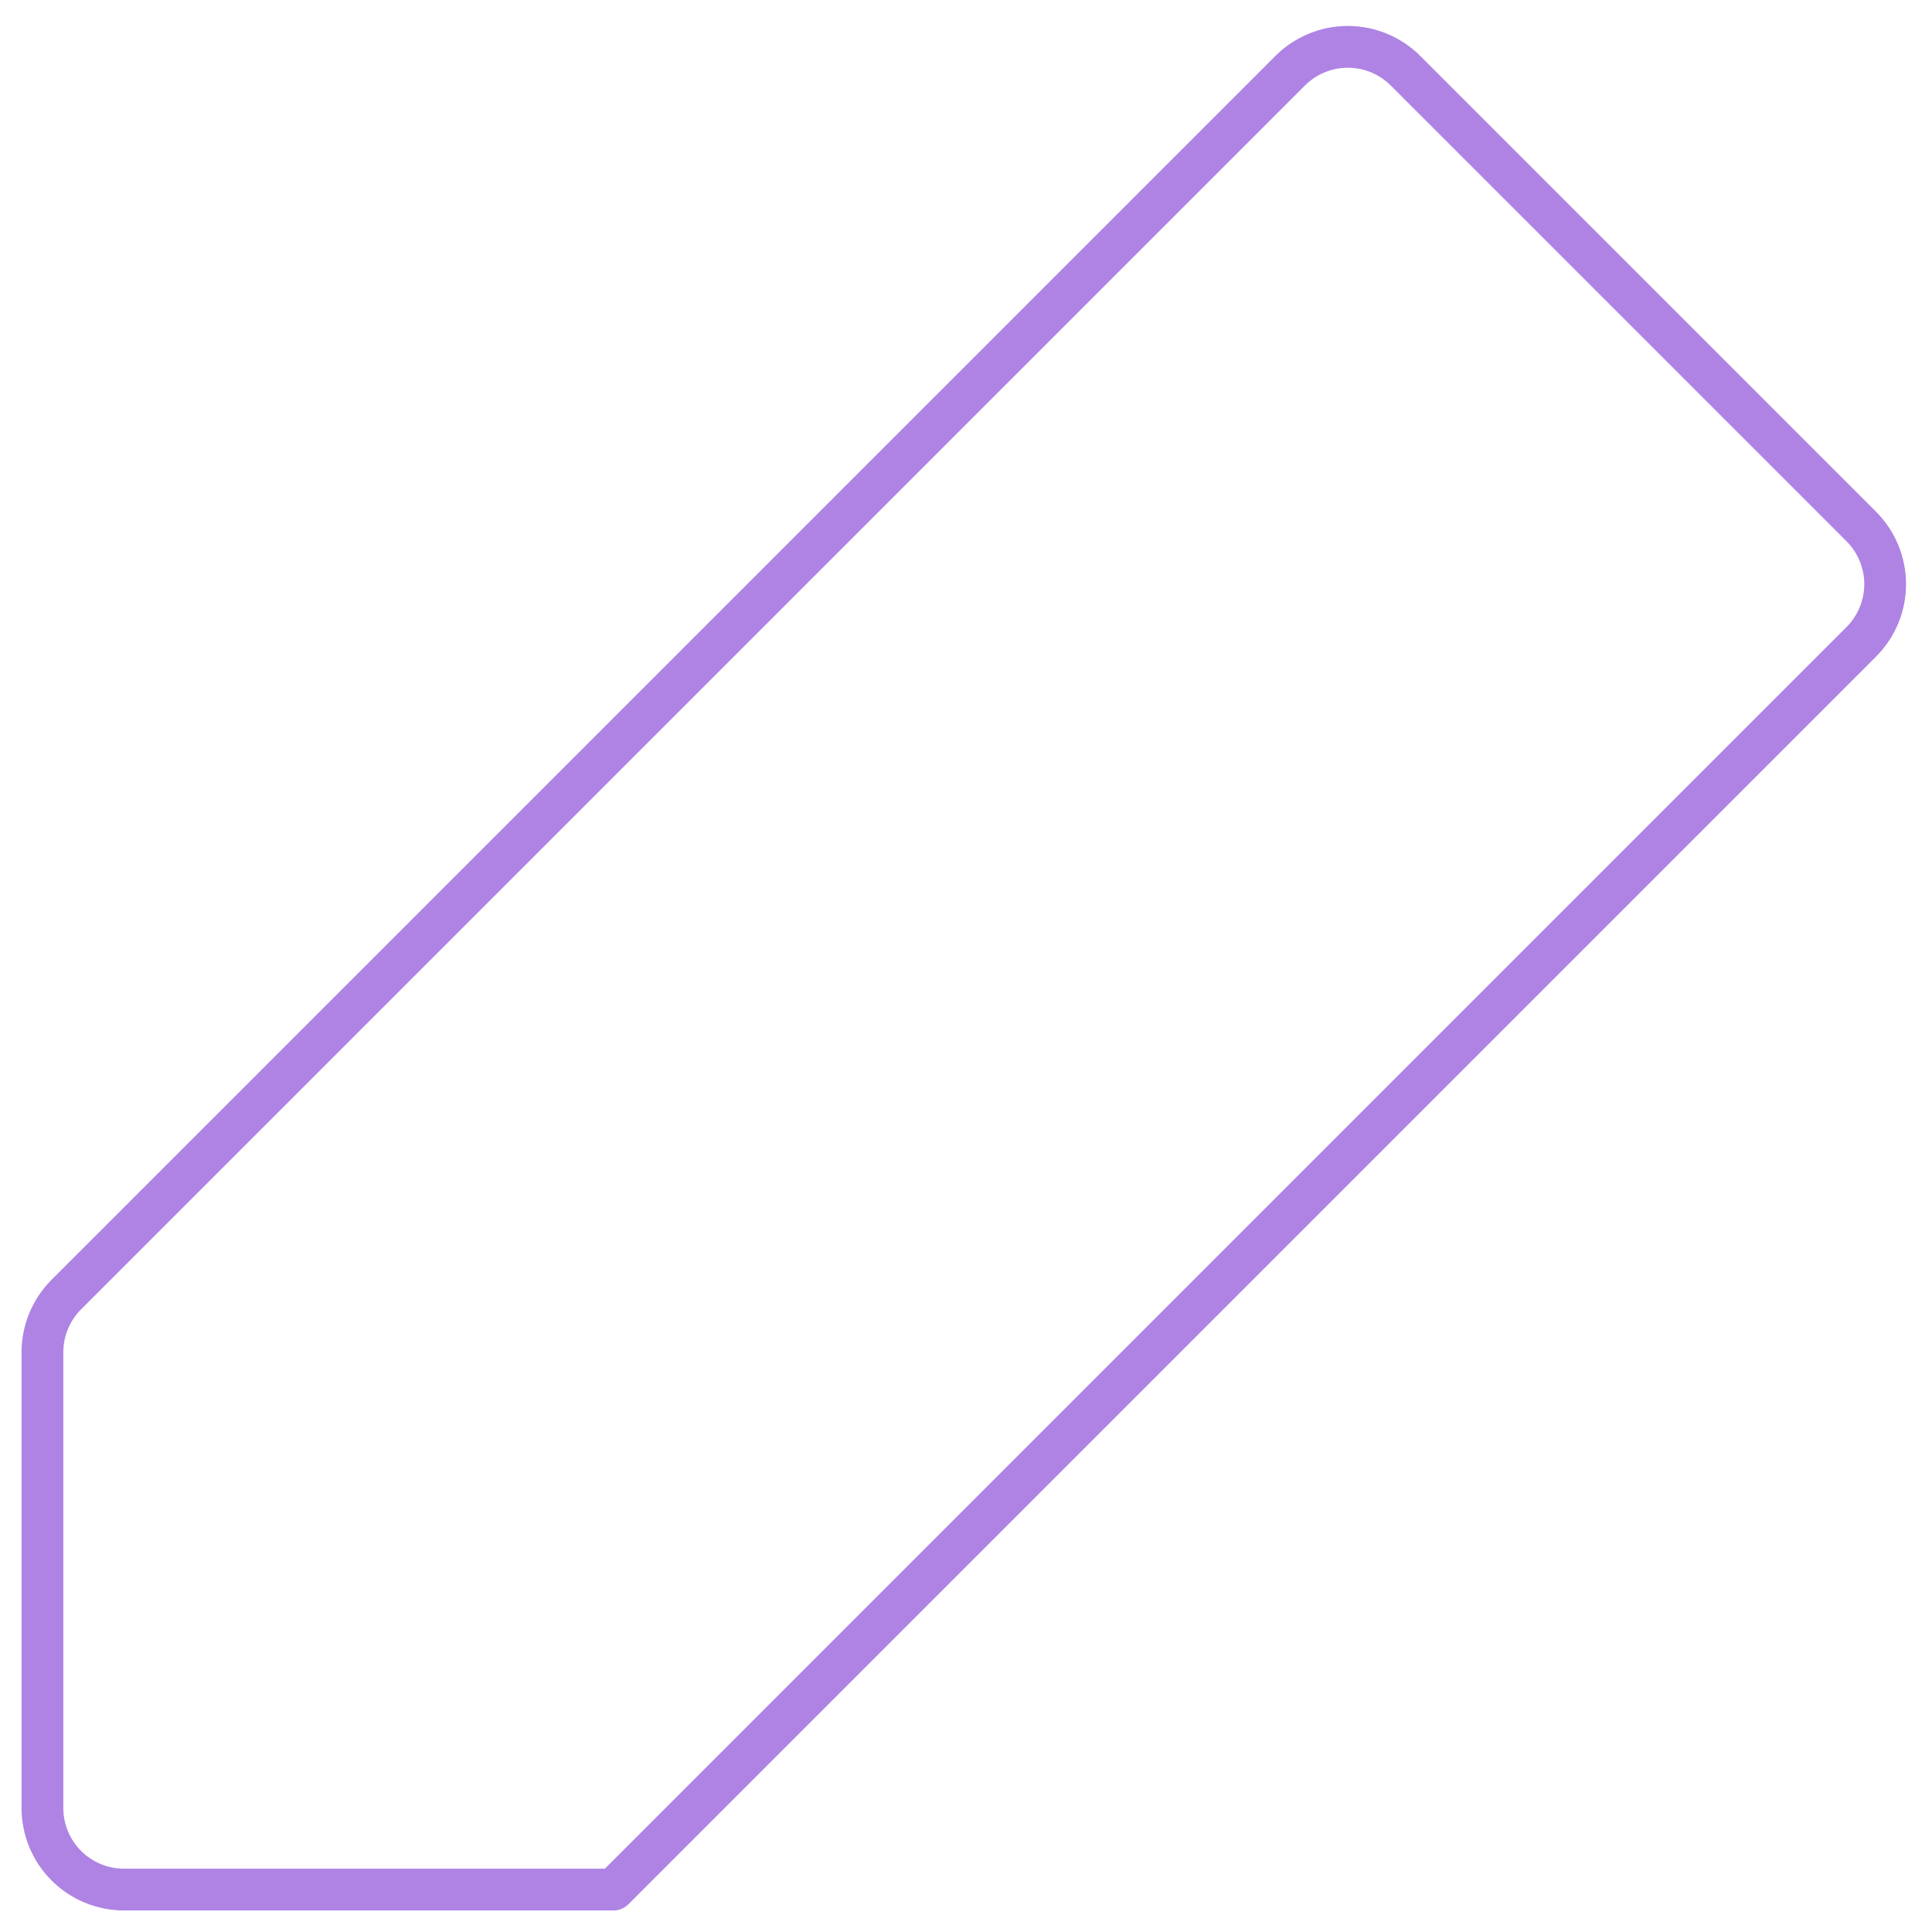
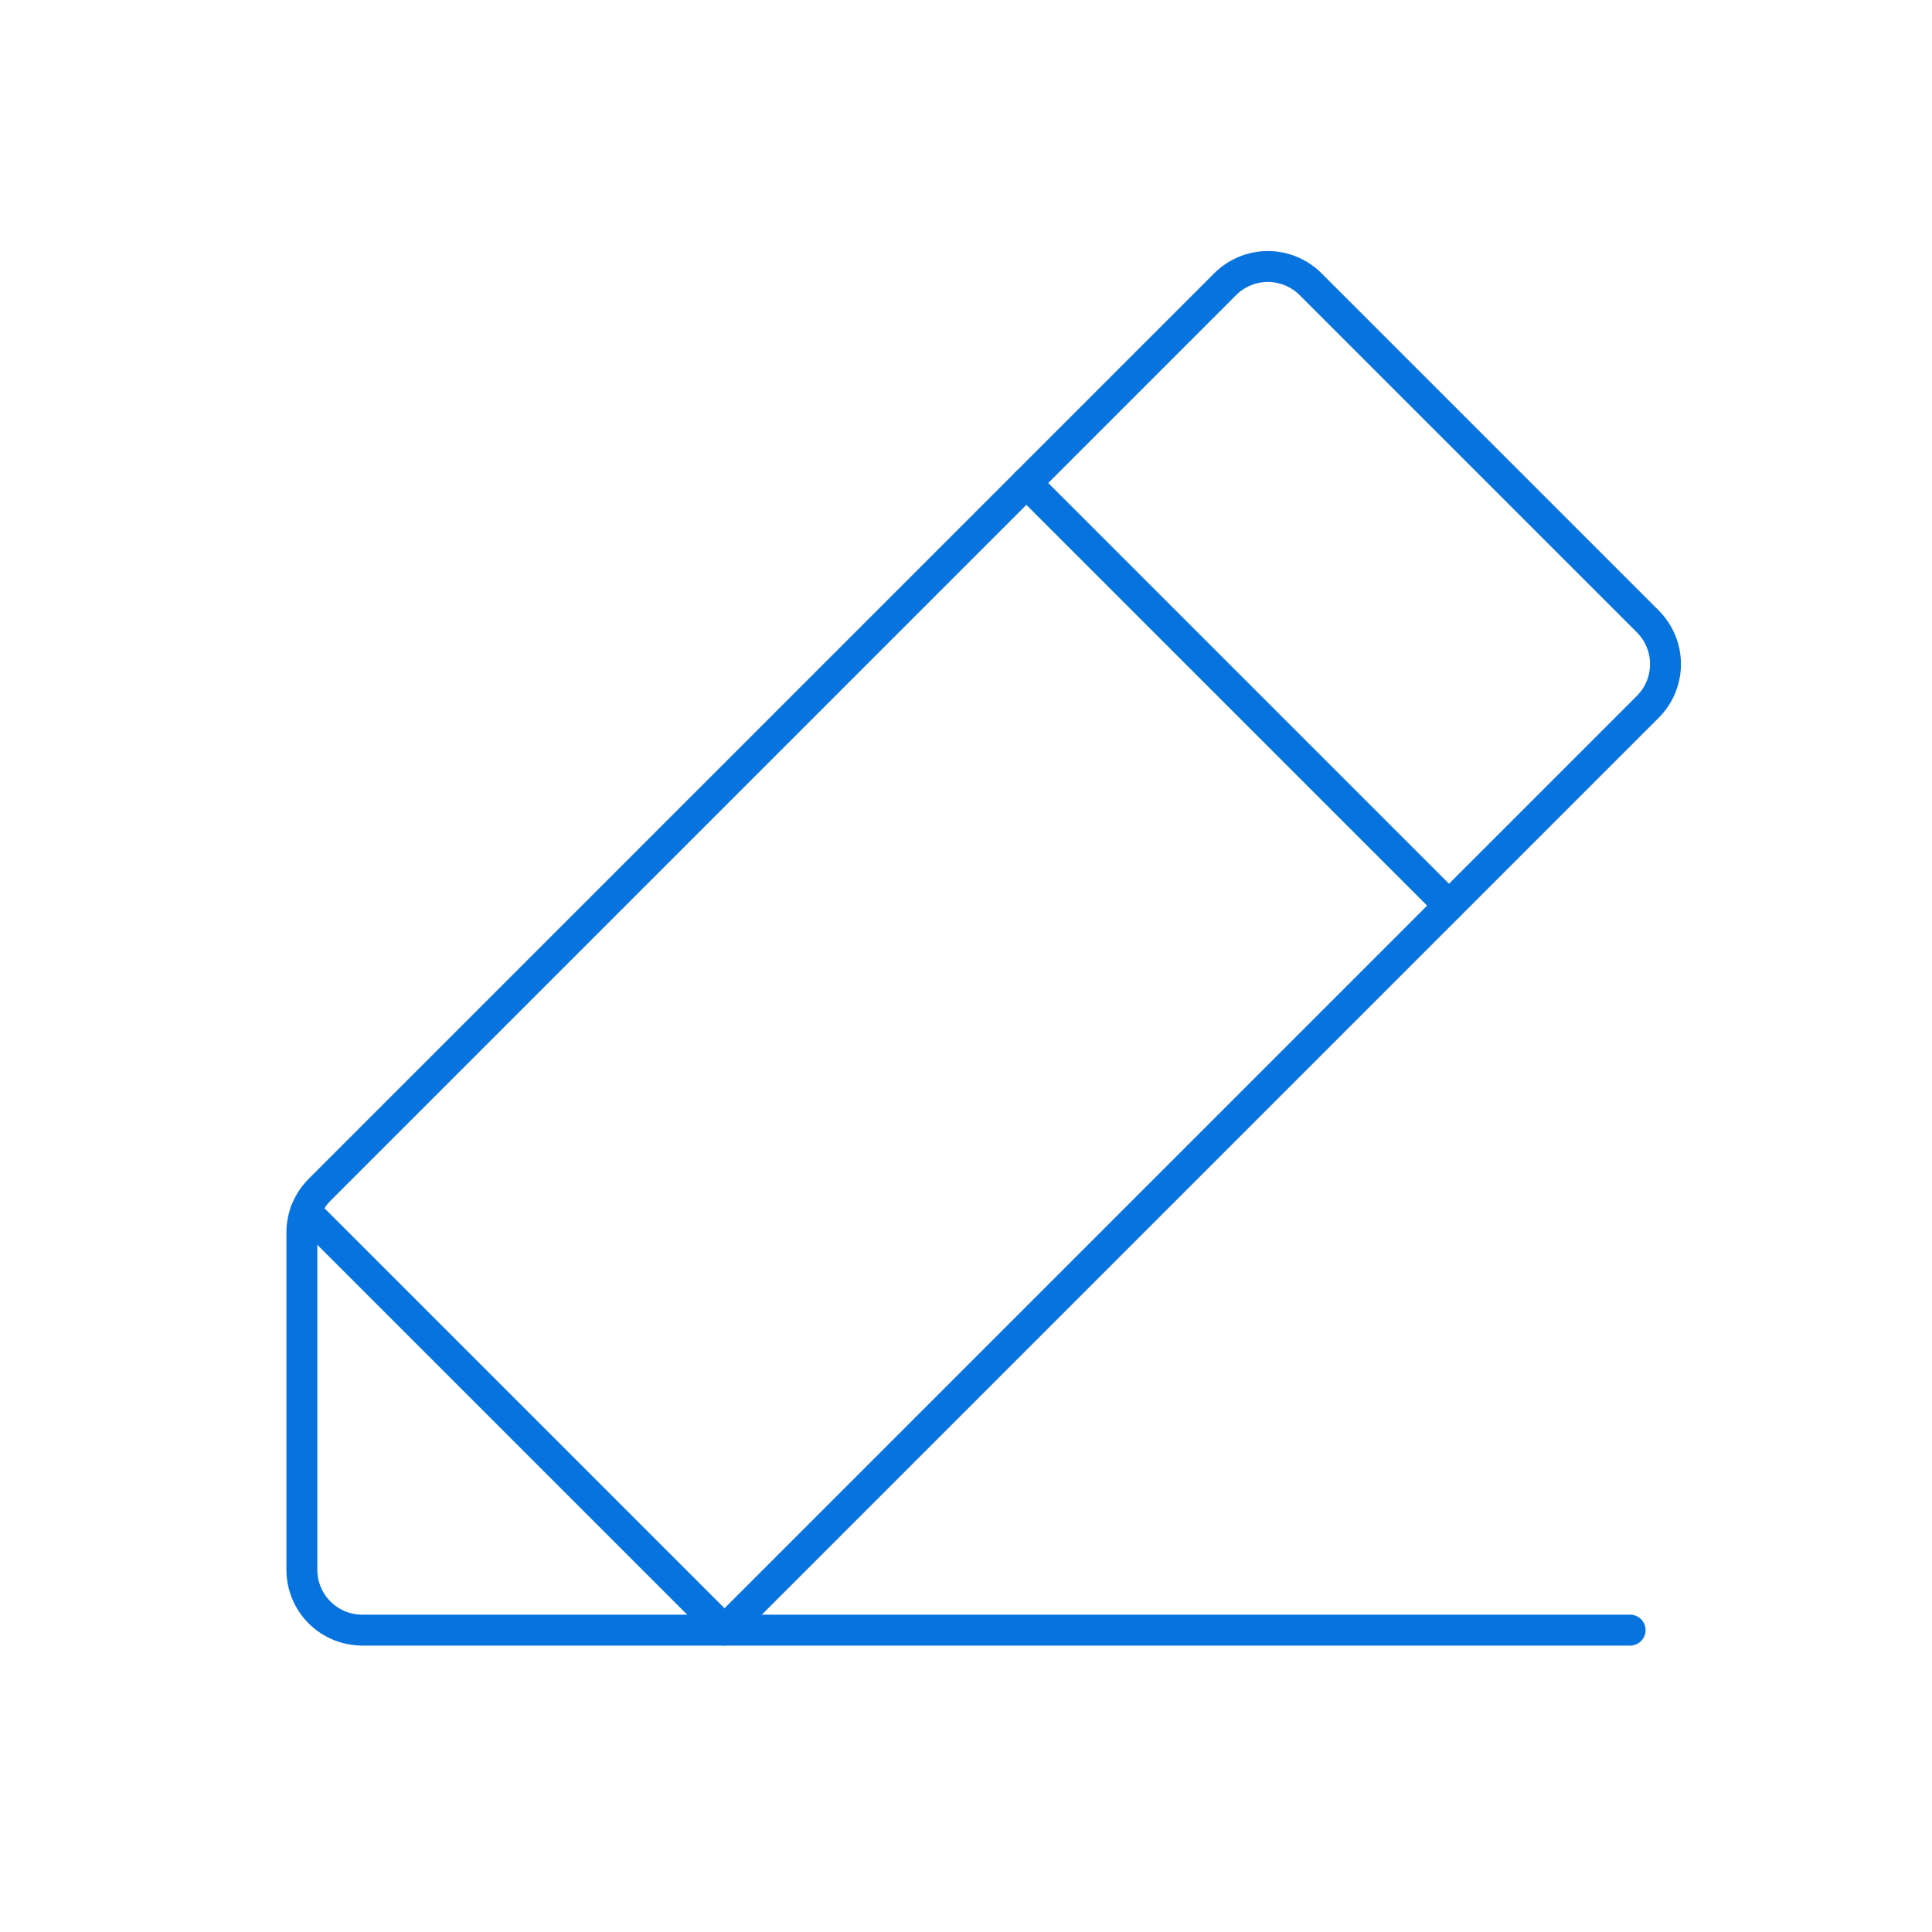
- <svg xmlns="http://www.w3.org/2000/svg" width="74" height="74" viewBox="0 0 74 74" fill="none">
-   <path d="M23.5 72.375H4.75C3.921 72.375 3.126 72.046 2.54 71.46C1.954 70.874 1.625 70.079 1.625 69.25V51.794C1.625 51.384 1.706 50.978 1.863 50.599C2.02 50.219 2.25 49.875 2.54 49.585L49.415 2.71C50.001 2.124 50.796 1.794 51.625 1.794C52.454 1.794 53.249 2.124 53.835 2.71L71.29 20.165C71.876 20.751 72.206 21.546 72.206 22.375C72.206 23.204 71.876 23.999 71.29 24.585L23.5 72.375Z" stroke="#AE83E4" stroke-width="1.6" stroke-linecap="round" stroke-linejoin="round" />
+ <svg xmlns="http://www.w3.org/2000/svg" width="100" height="100" viewBox="0 0 100 100" fill="none">
+   <path d="M37.5 84.375H18.75C17.921 84.375 17.126 84.046 16.54 83.46C15.954 82.874 15.625 82.079 15.625 81.25V63.794C15.625 63.384 15.706 62.978 15.863 62.599C16.02 62.219 16.25 61.875 16.54 61.585L63.415 14.71C64.001 14.124 64.796 13.794 65.625 13.794C66.454 13.794 67.249 14.124 67.835 14.71L85.29 32.165C85.876 32.751 86.206 33.546 86.206 34.375C86.206 35.204 85.876 35.999 85.29 36.585L37.5 84.375Z" stroke="#0773DF" stroke-width="1.6" stroke-linecap="round" stroke-linejoin="round" />
+   <path d="M53.125 25L75 46.875" stroke="#0773DF" stroke-width="1.6" stroke-linecap="round" stroke-linejoin="round" />
+   <path d="M84.375 84.375H37.5L15.824 62.699" stroke="#0773DF" stroke-width="1.6" stroke-linecap="round" stroke-linejoin="round" />
</svg>
